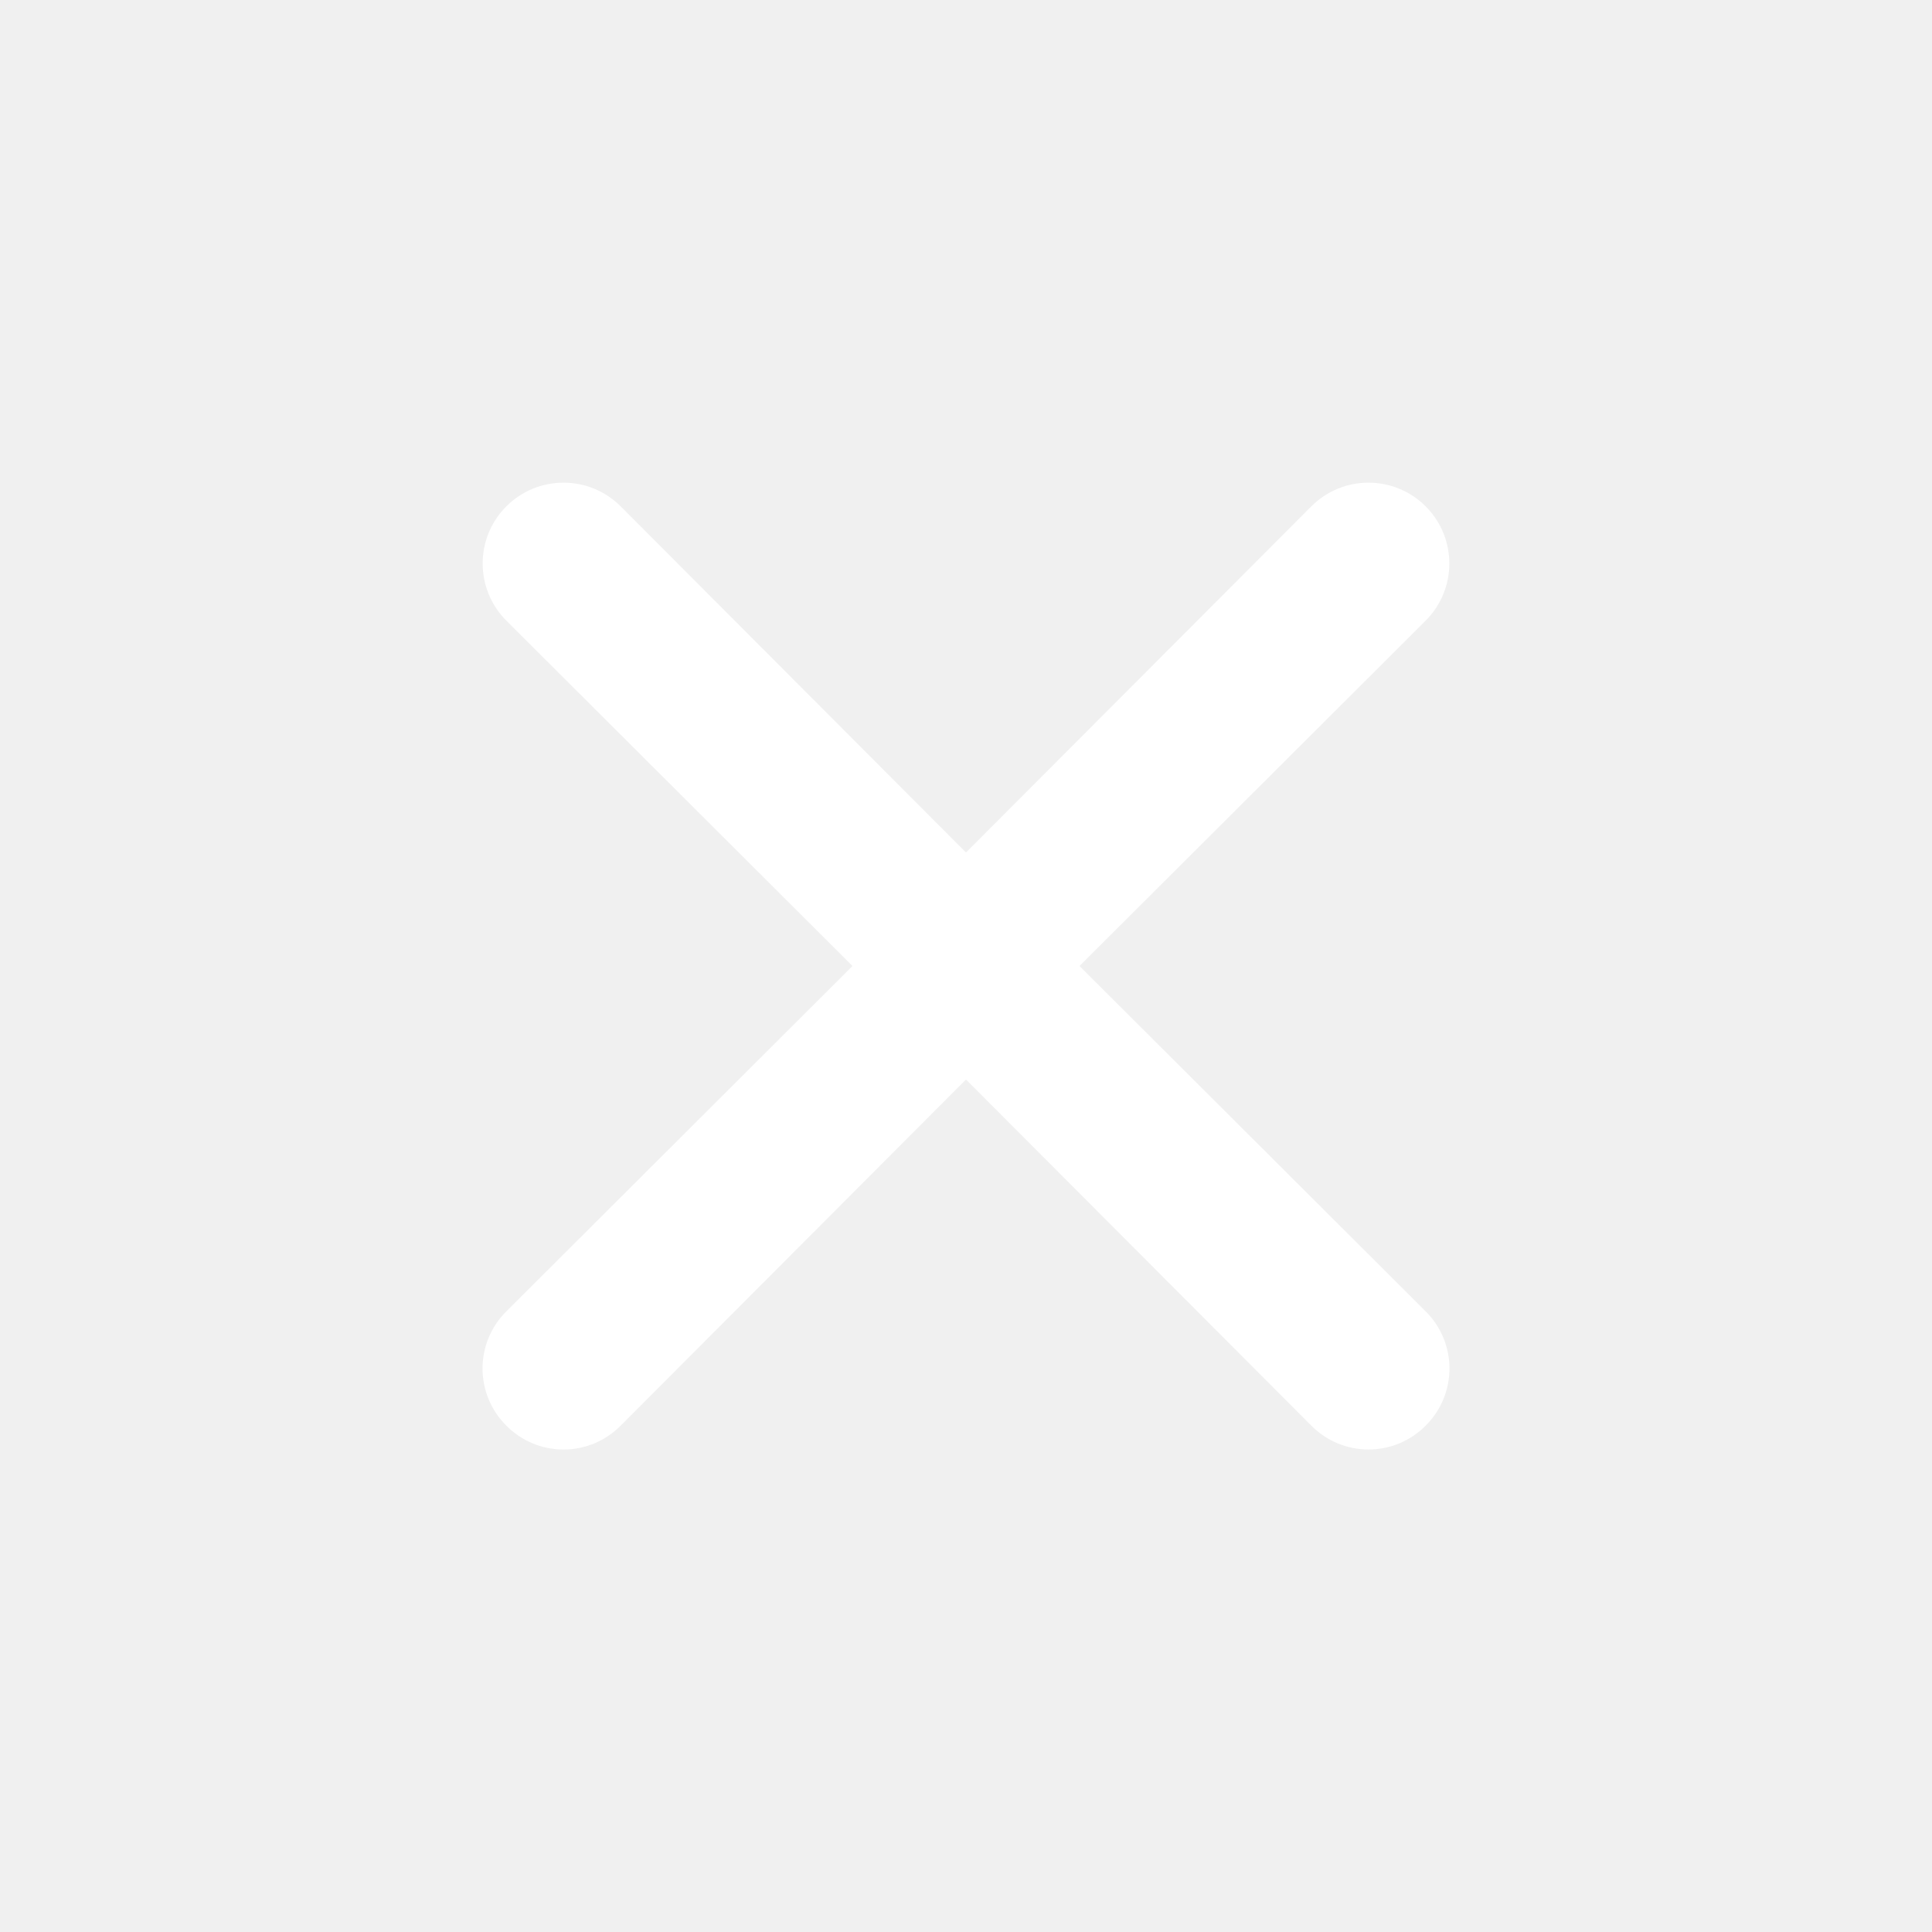
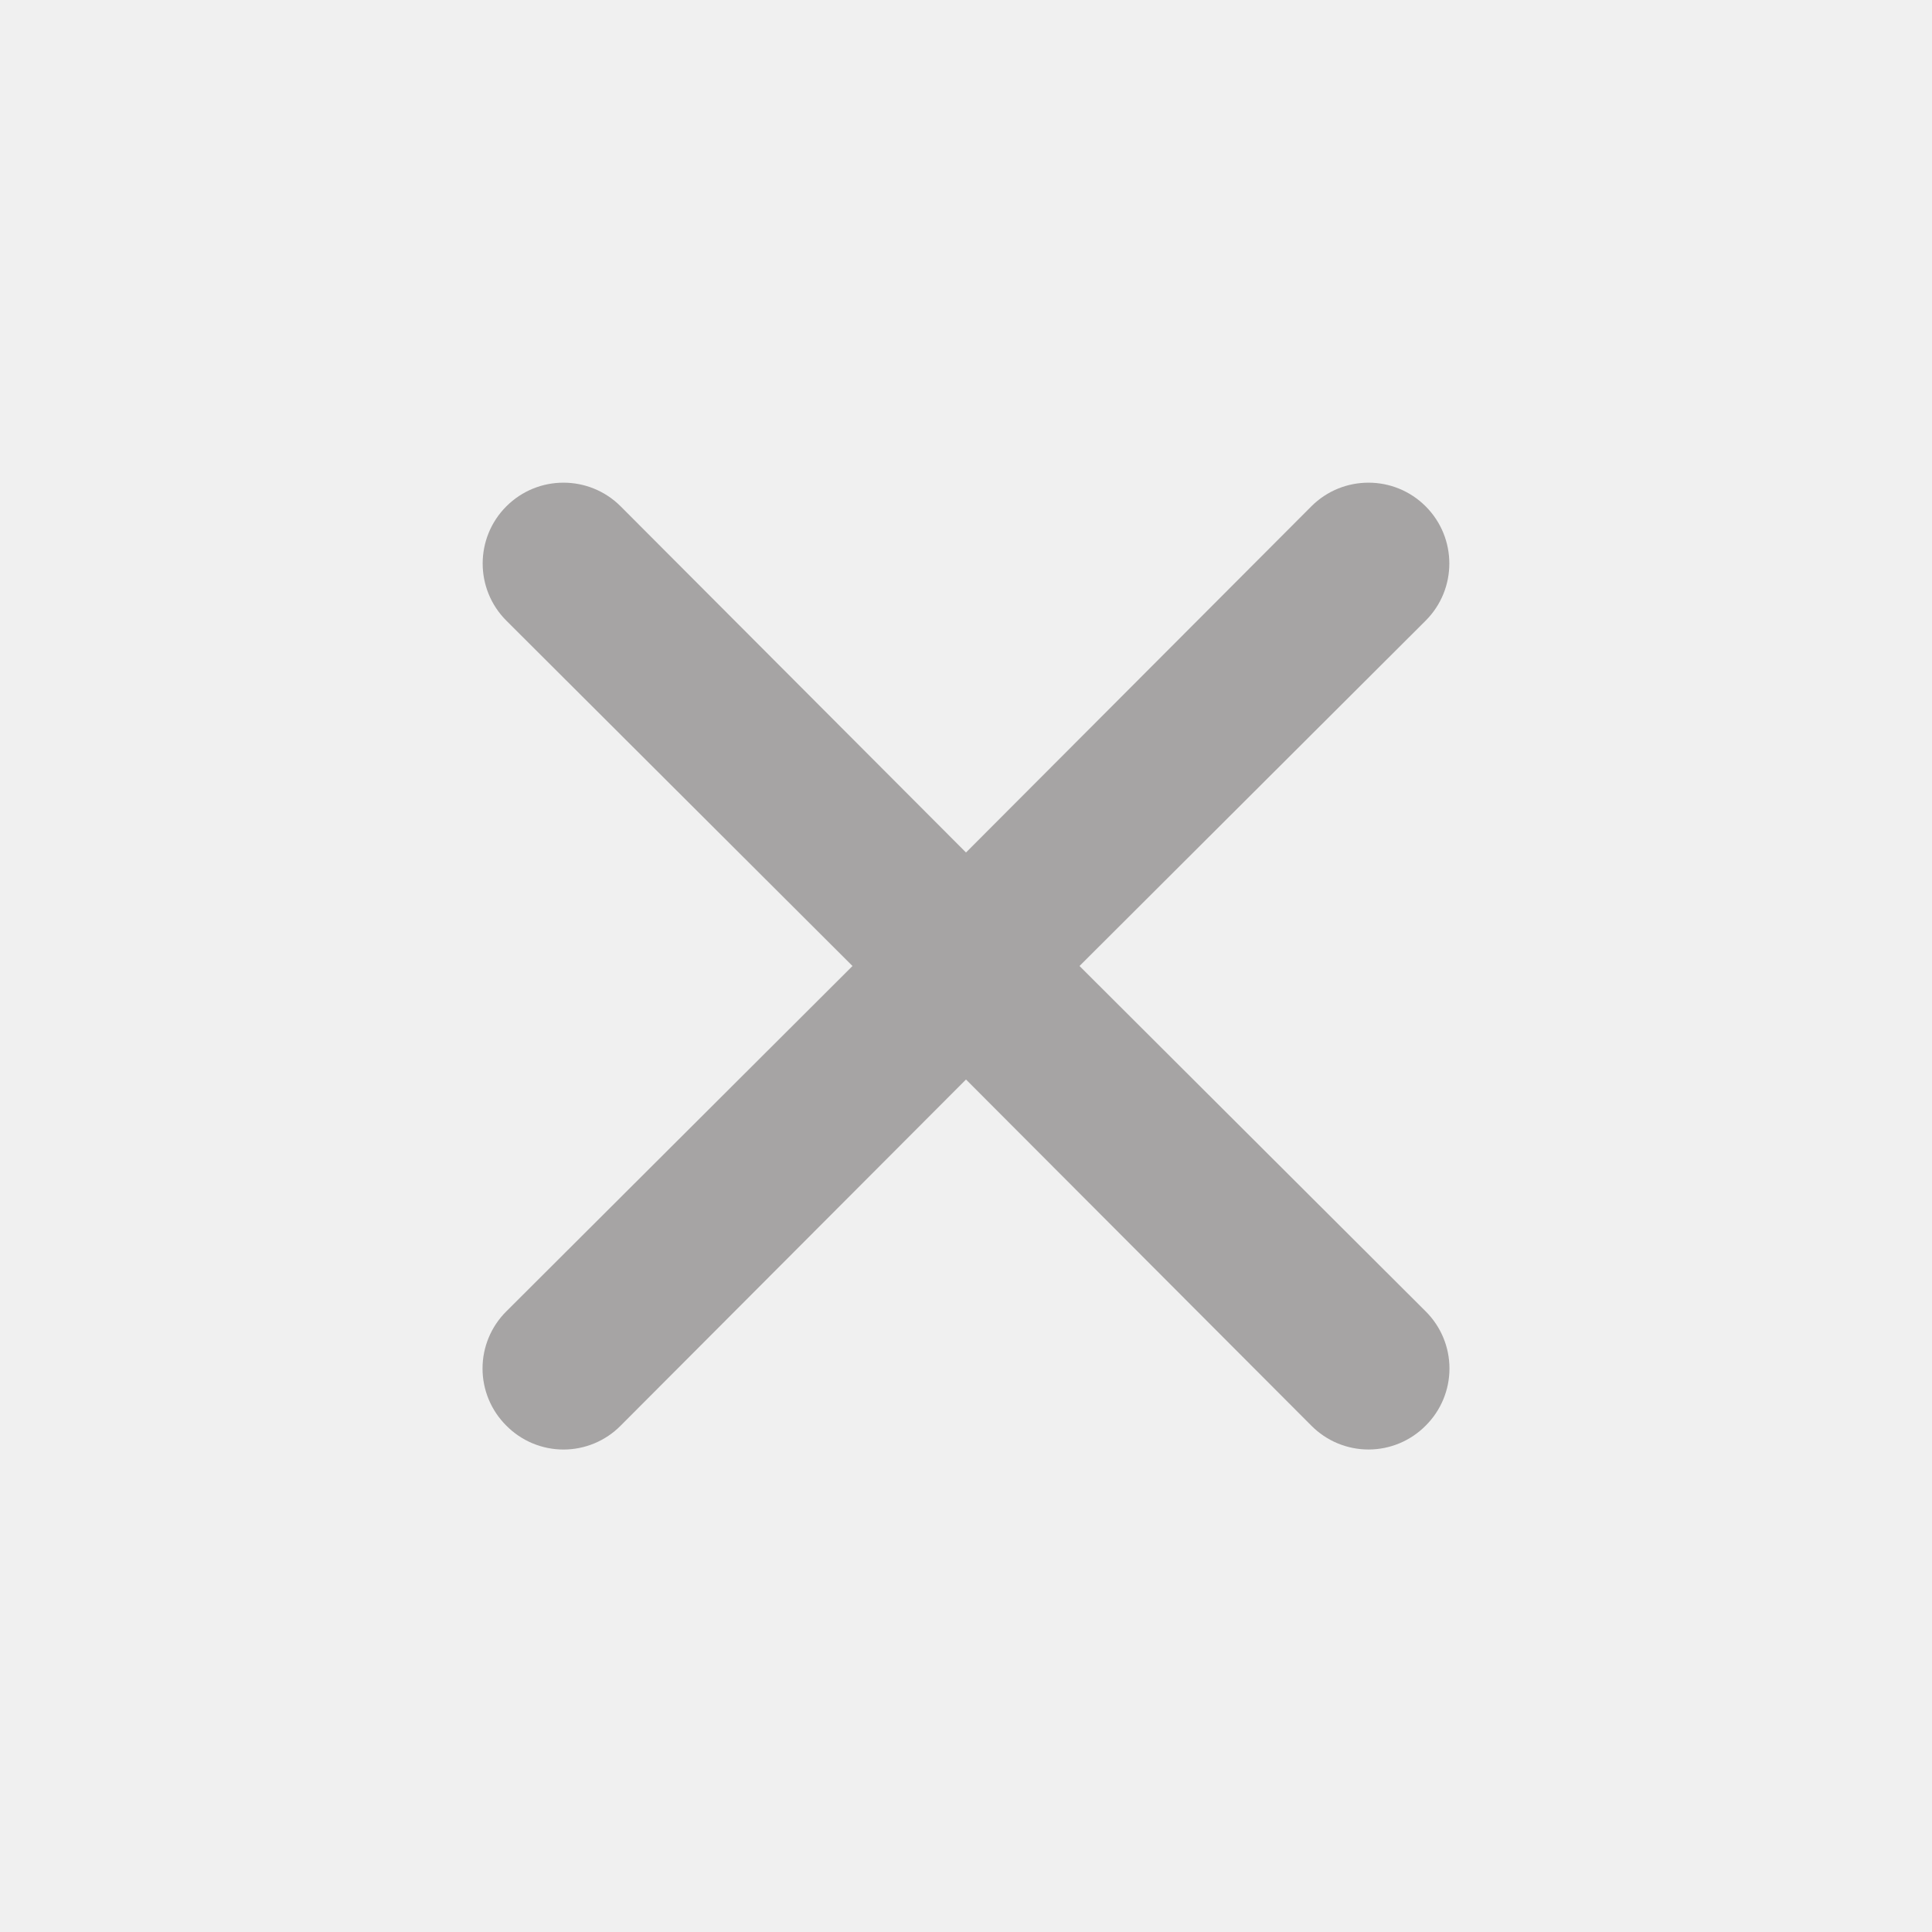
<svg xmlns="http://www.w3.org/2000/svg" width="24" height="24" fill="none">
-   <path d="M13.41 12l4.3-4.29a1.004 1.004 0 10-1.42-1.42L12 10.59l-4.29-4.3a1.004 1.004 0 00-1.42 1.42l4.3 4.29-4.3 4.29a1 1 0 000 1.42.998.998 0 001.42 0l4.29-4.3 4.29 4.3a.999.999 0 001.42 0 1 1 0 000-1.42L13.41 12z" fill="#fff" />
+   <path d="M13.41 12l4.3-4.29a1.004 1.004 0 10-1.42-1.42L12 10.59l-4.29-4.3a1.004 1.004 0 00-1.42 1.42l4.3 4.29-4.3 4.29a1 1 0 000 1.42.998.998 0 001.42 0l4.29-4.3 4.29 4.3a.999.999 0 001.42 0 1 1 0 000-1.42L13.41 12z" fill="#a6a4a4" />
</svg>
